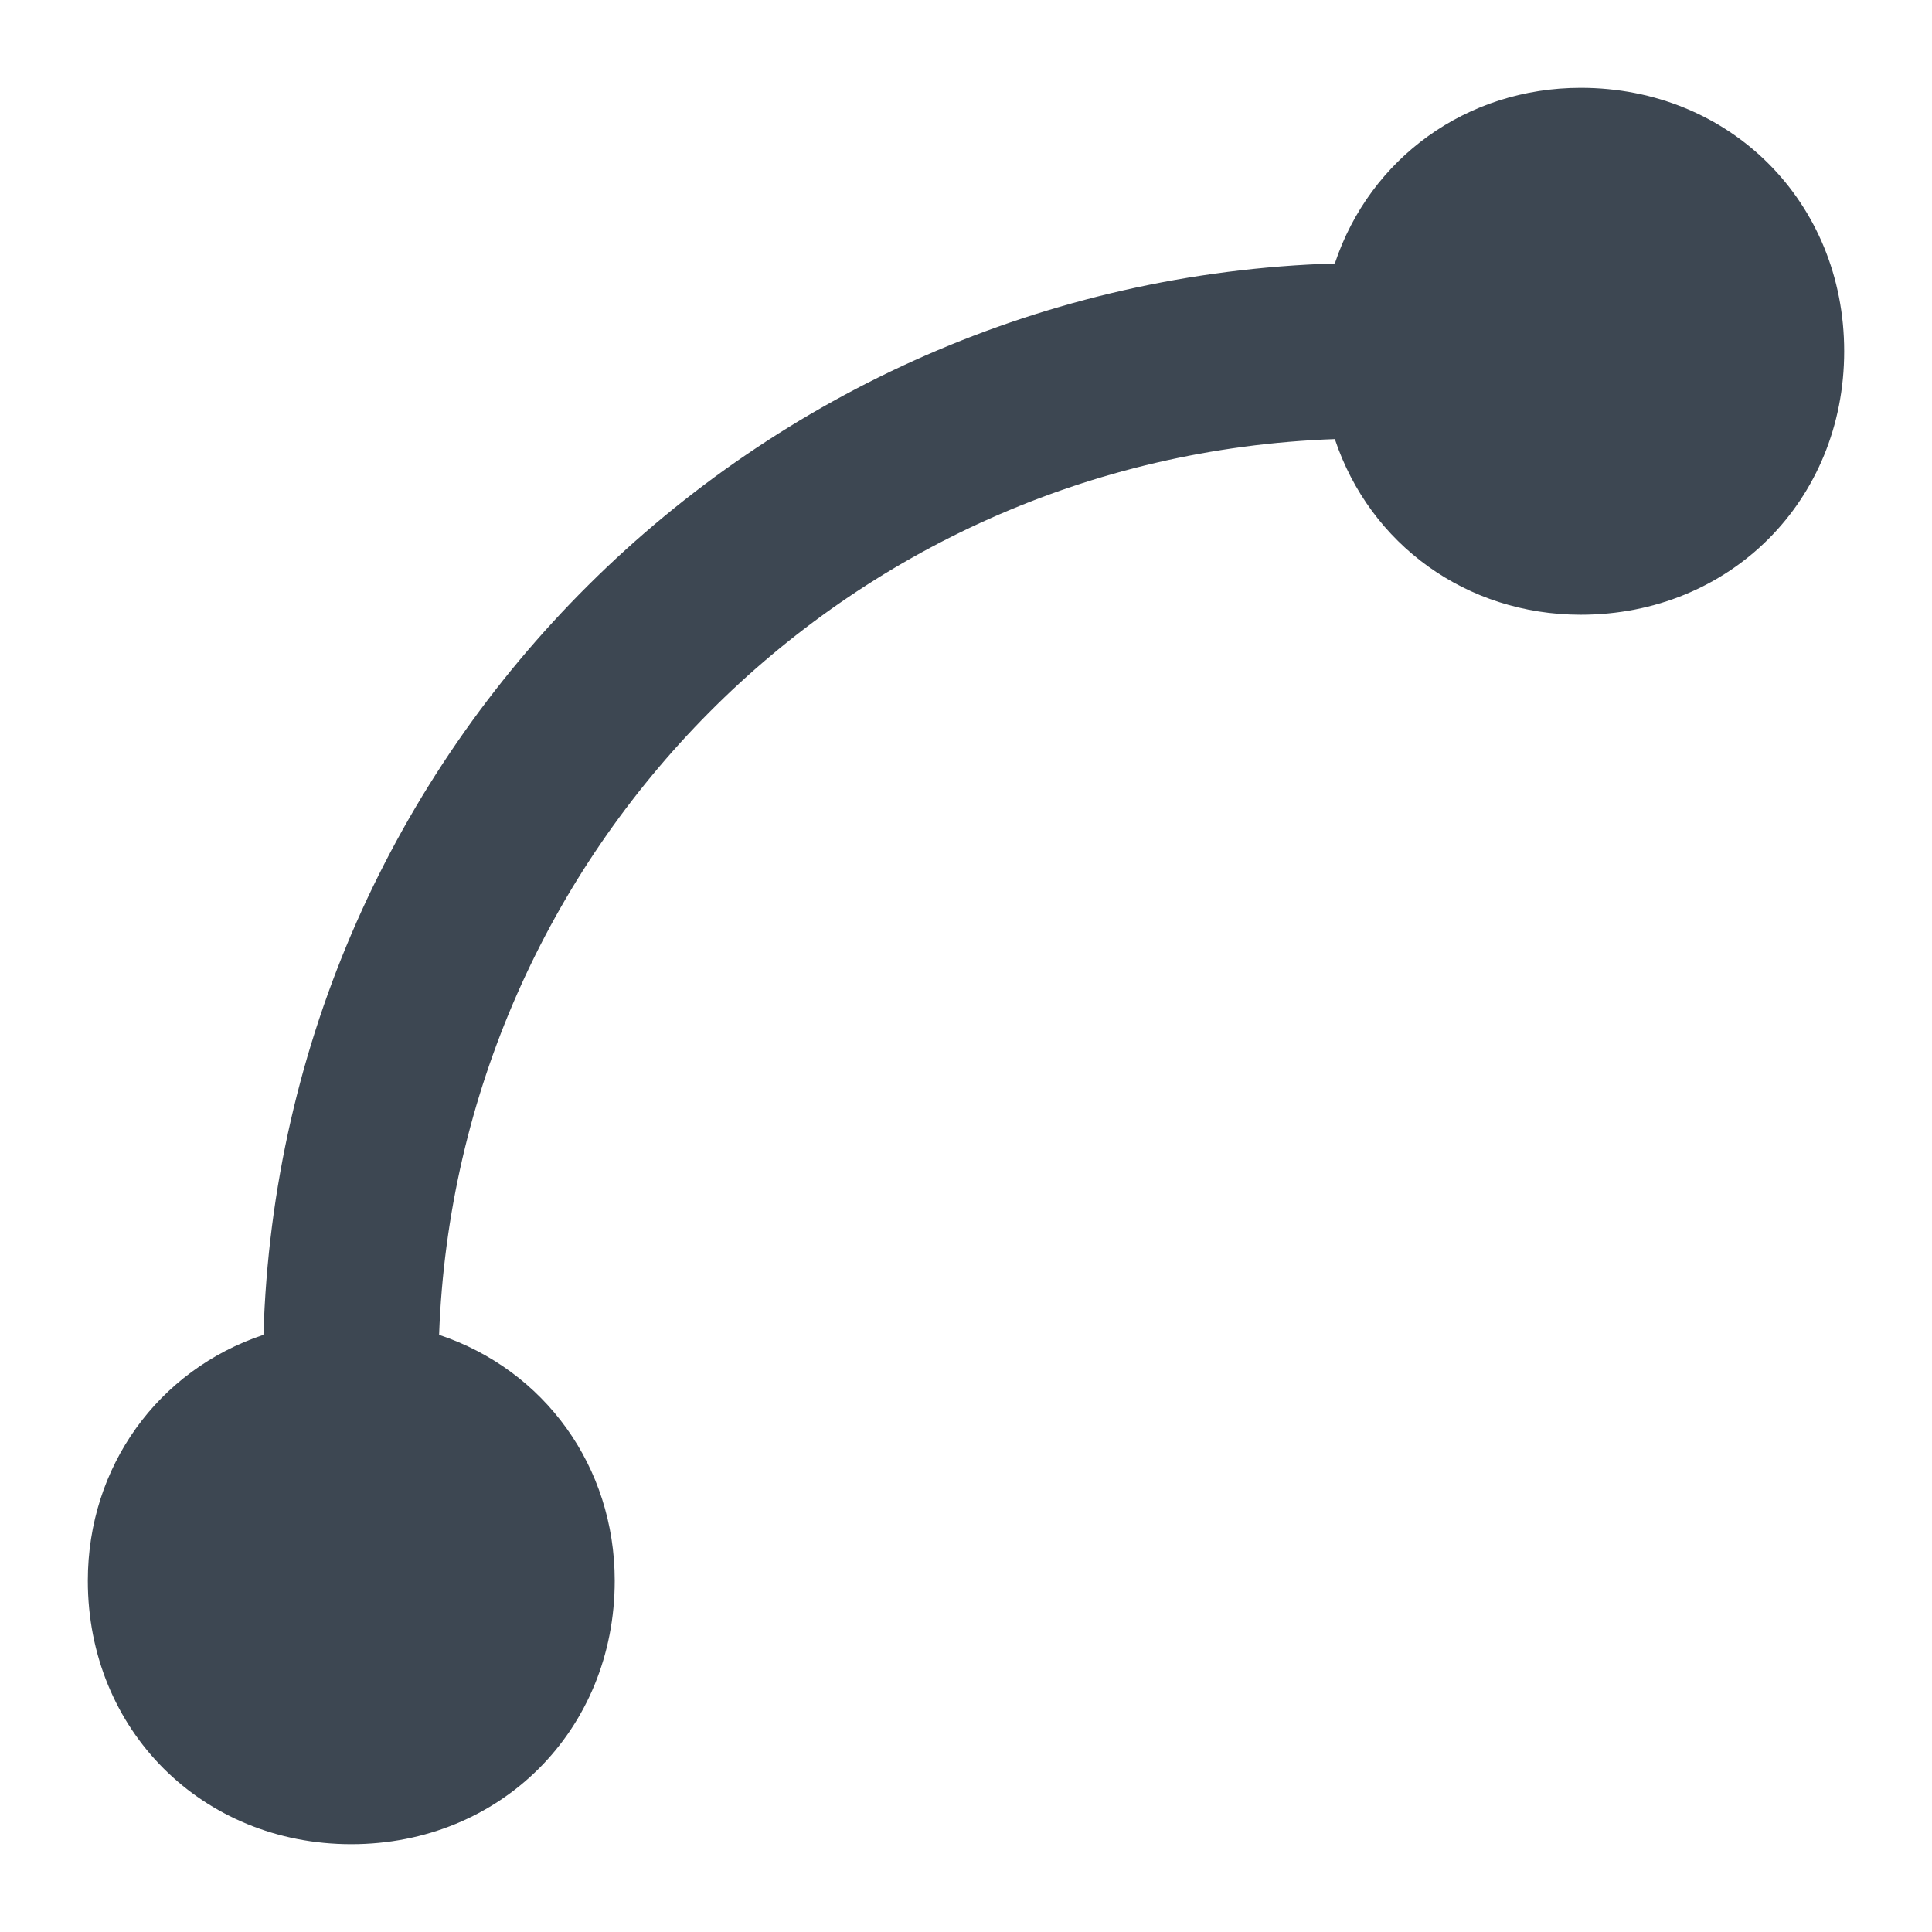
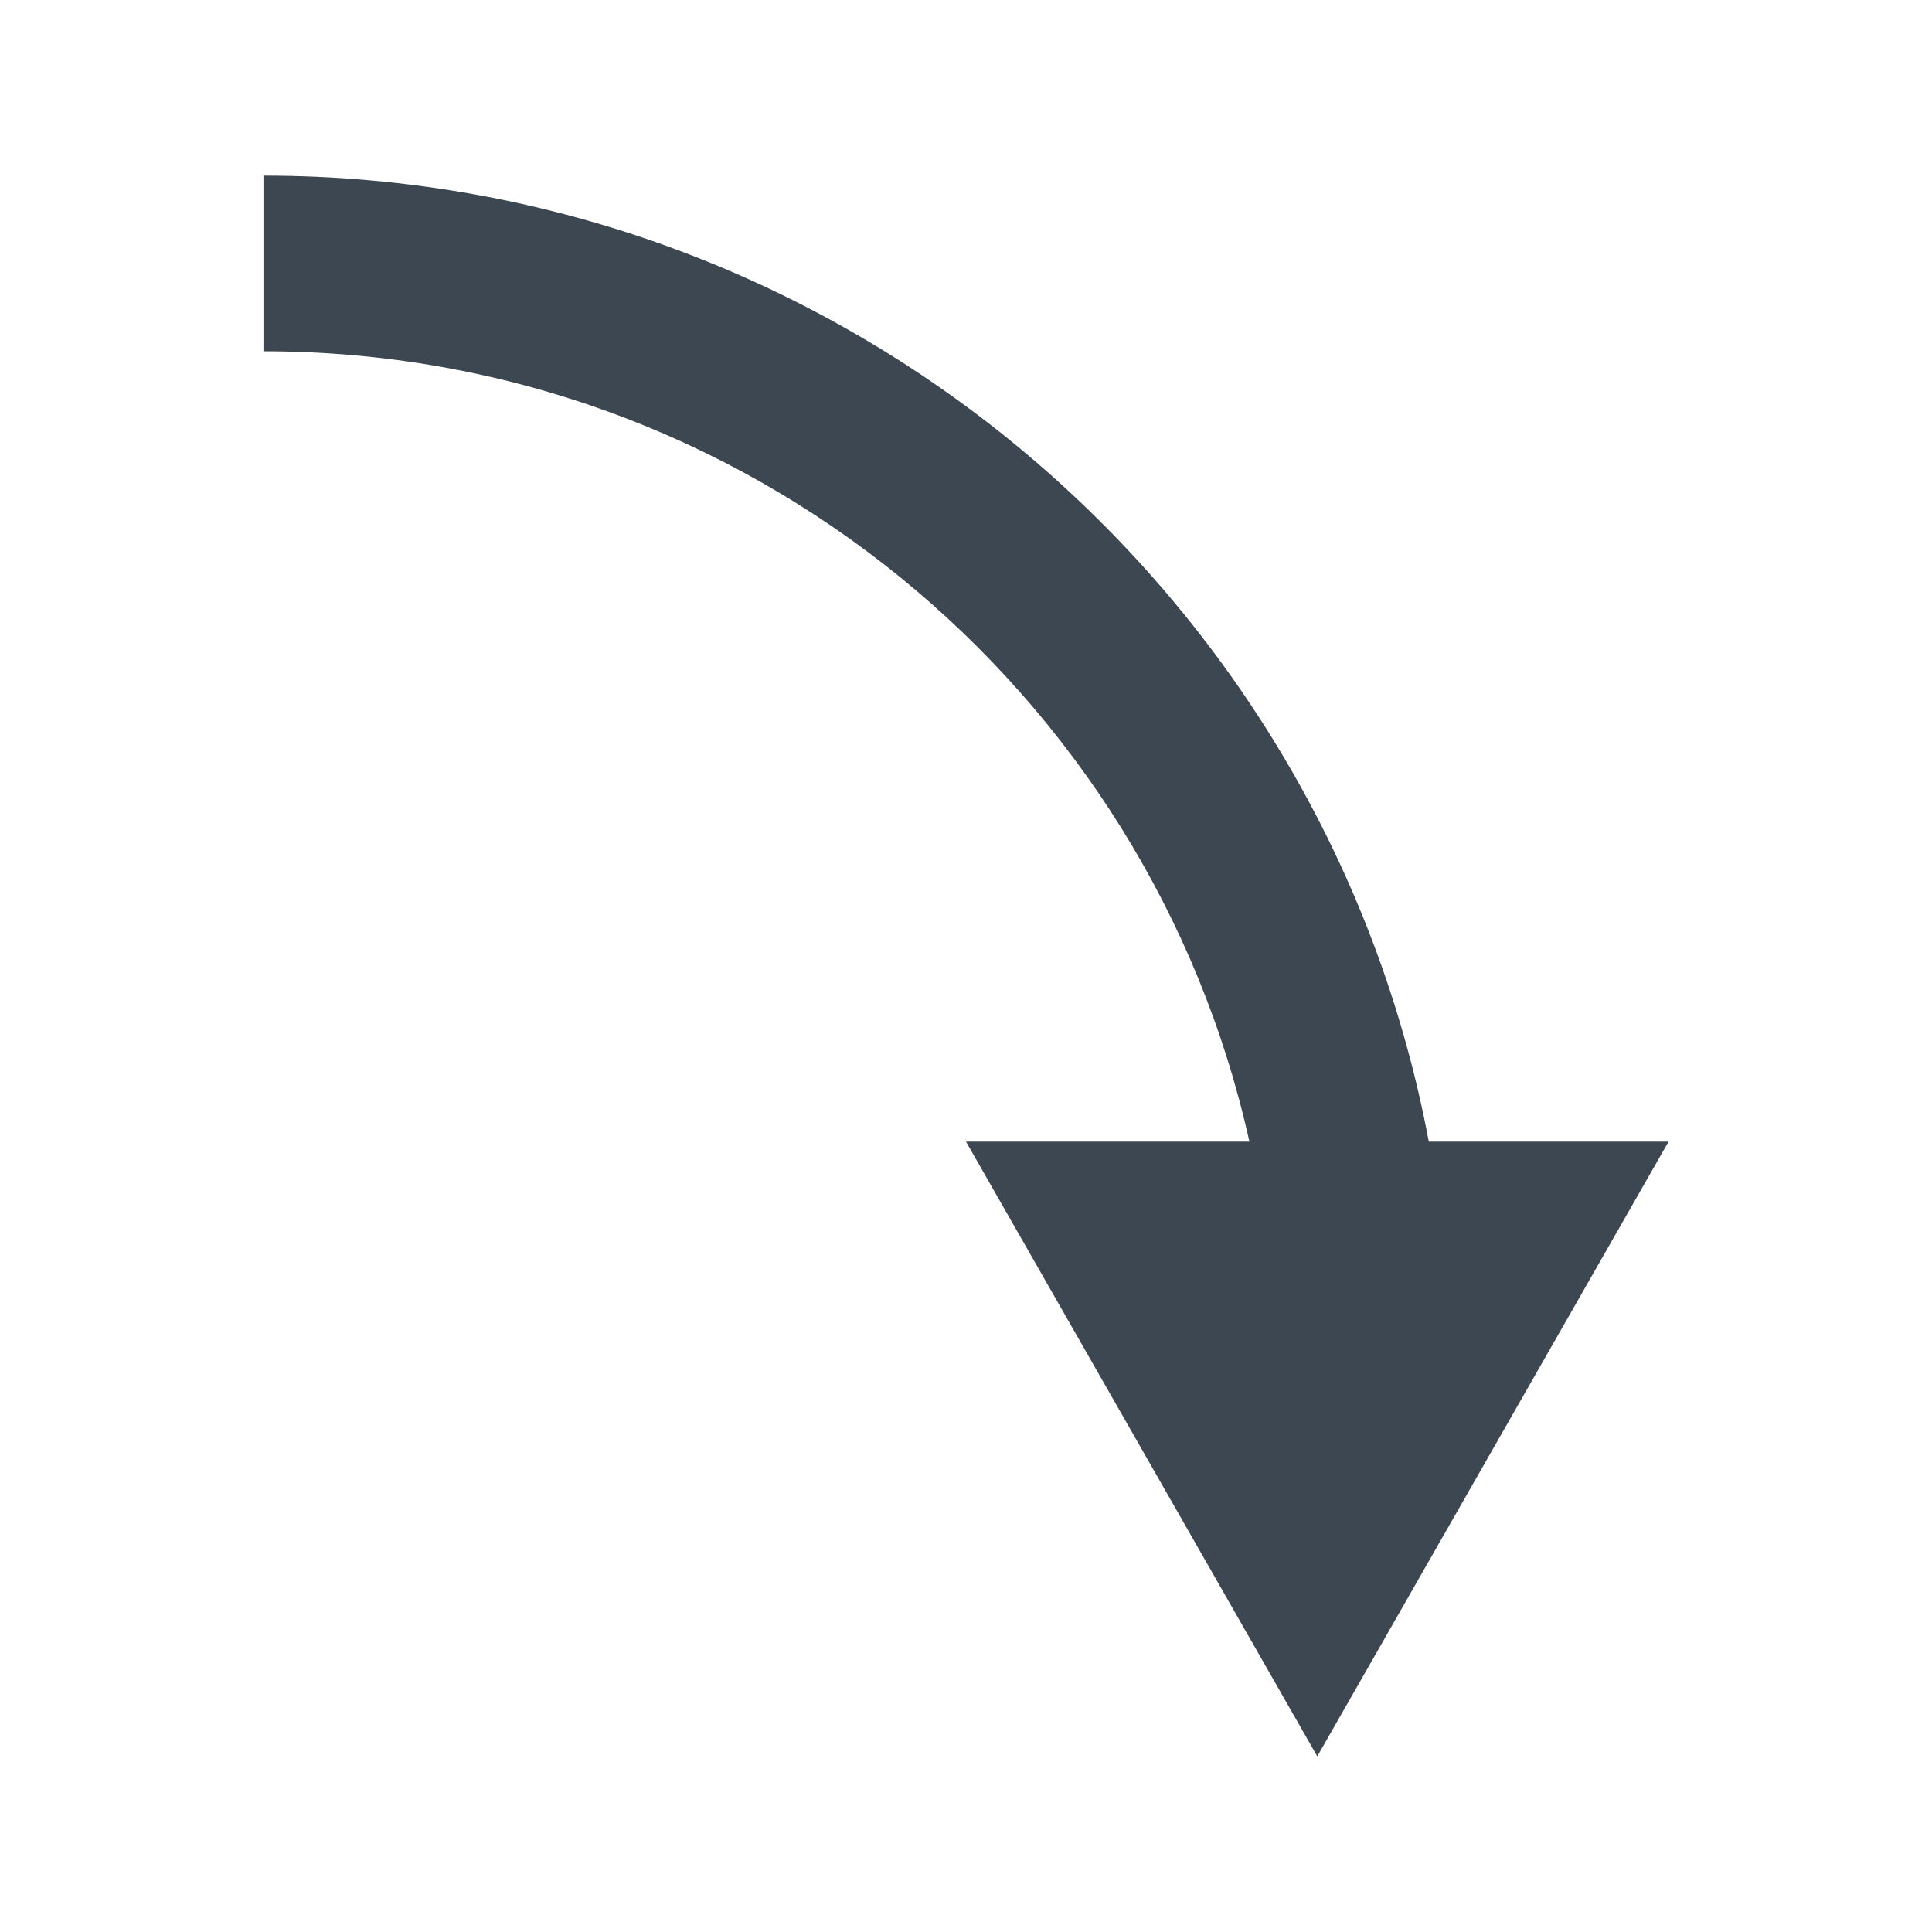
<svg xmlns="http://www.w3.org/2000/svg" width="22" height="22">
-   <path d="M18 1c-1.3 0-2.4.8-2.8 2-6.6.2-12 5.5-12.2 12.2-1.2.4-2 1.5-2 2.8 0 1.7 1.3 3 3 3s3-1.3 3-3c0-1.3-.8-2.4-2-2.8.2-5.5 4.6-10 10.2-10.2.4 1.2 1.5 2 2.8 2 1.7 0 3-1.3 3-3s-1.3-3-3-3z" fill="#3D4752" fill-rule="evenodd" />
+   <path d="M16.27 13C15.096 6.74 9.6 2 3 2v2c5.493 0 10.086 3.85 11.227 9H11l4 7 4-7h-2.73z" fill="#3D4752" fill-rule="evenodd" />
</svg>
